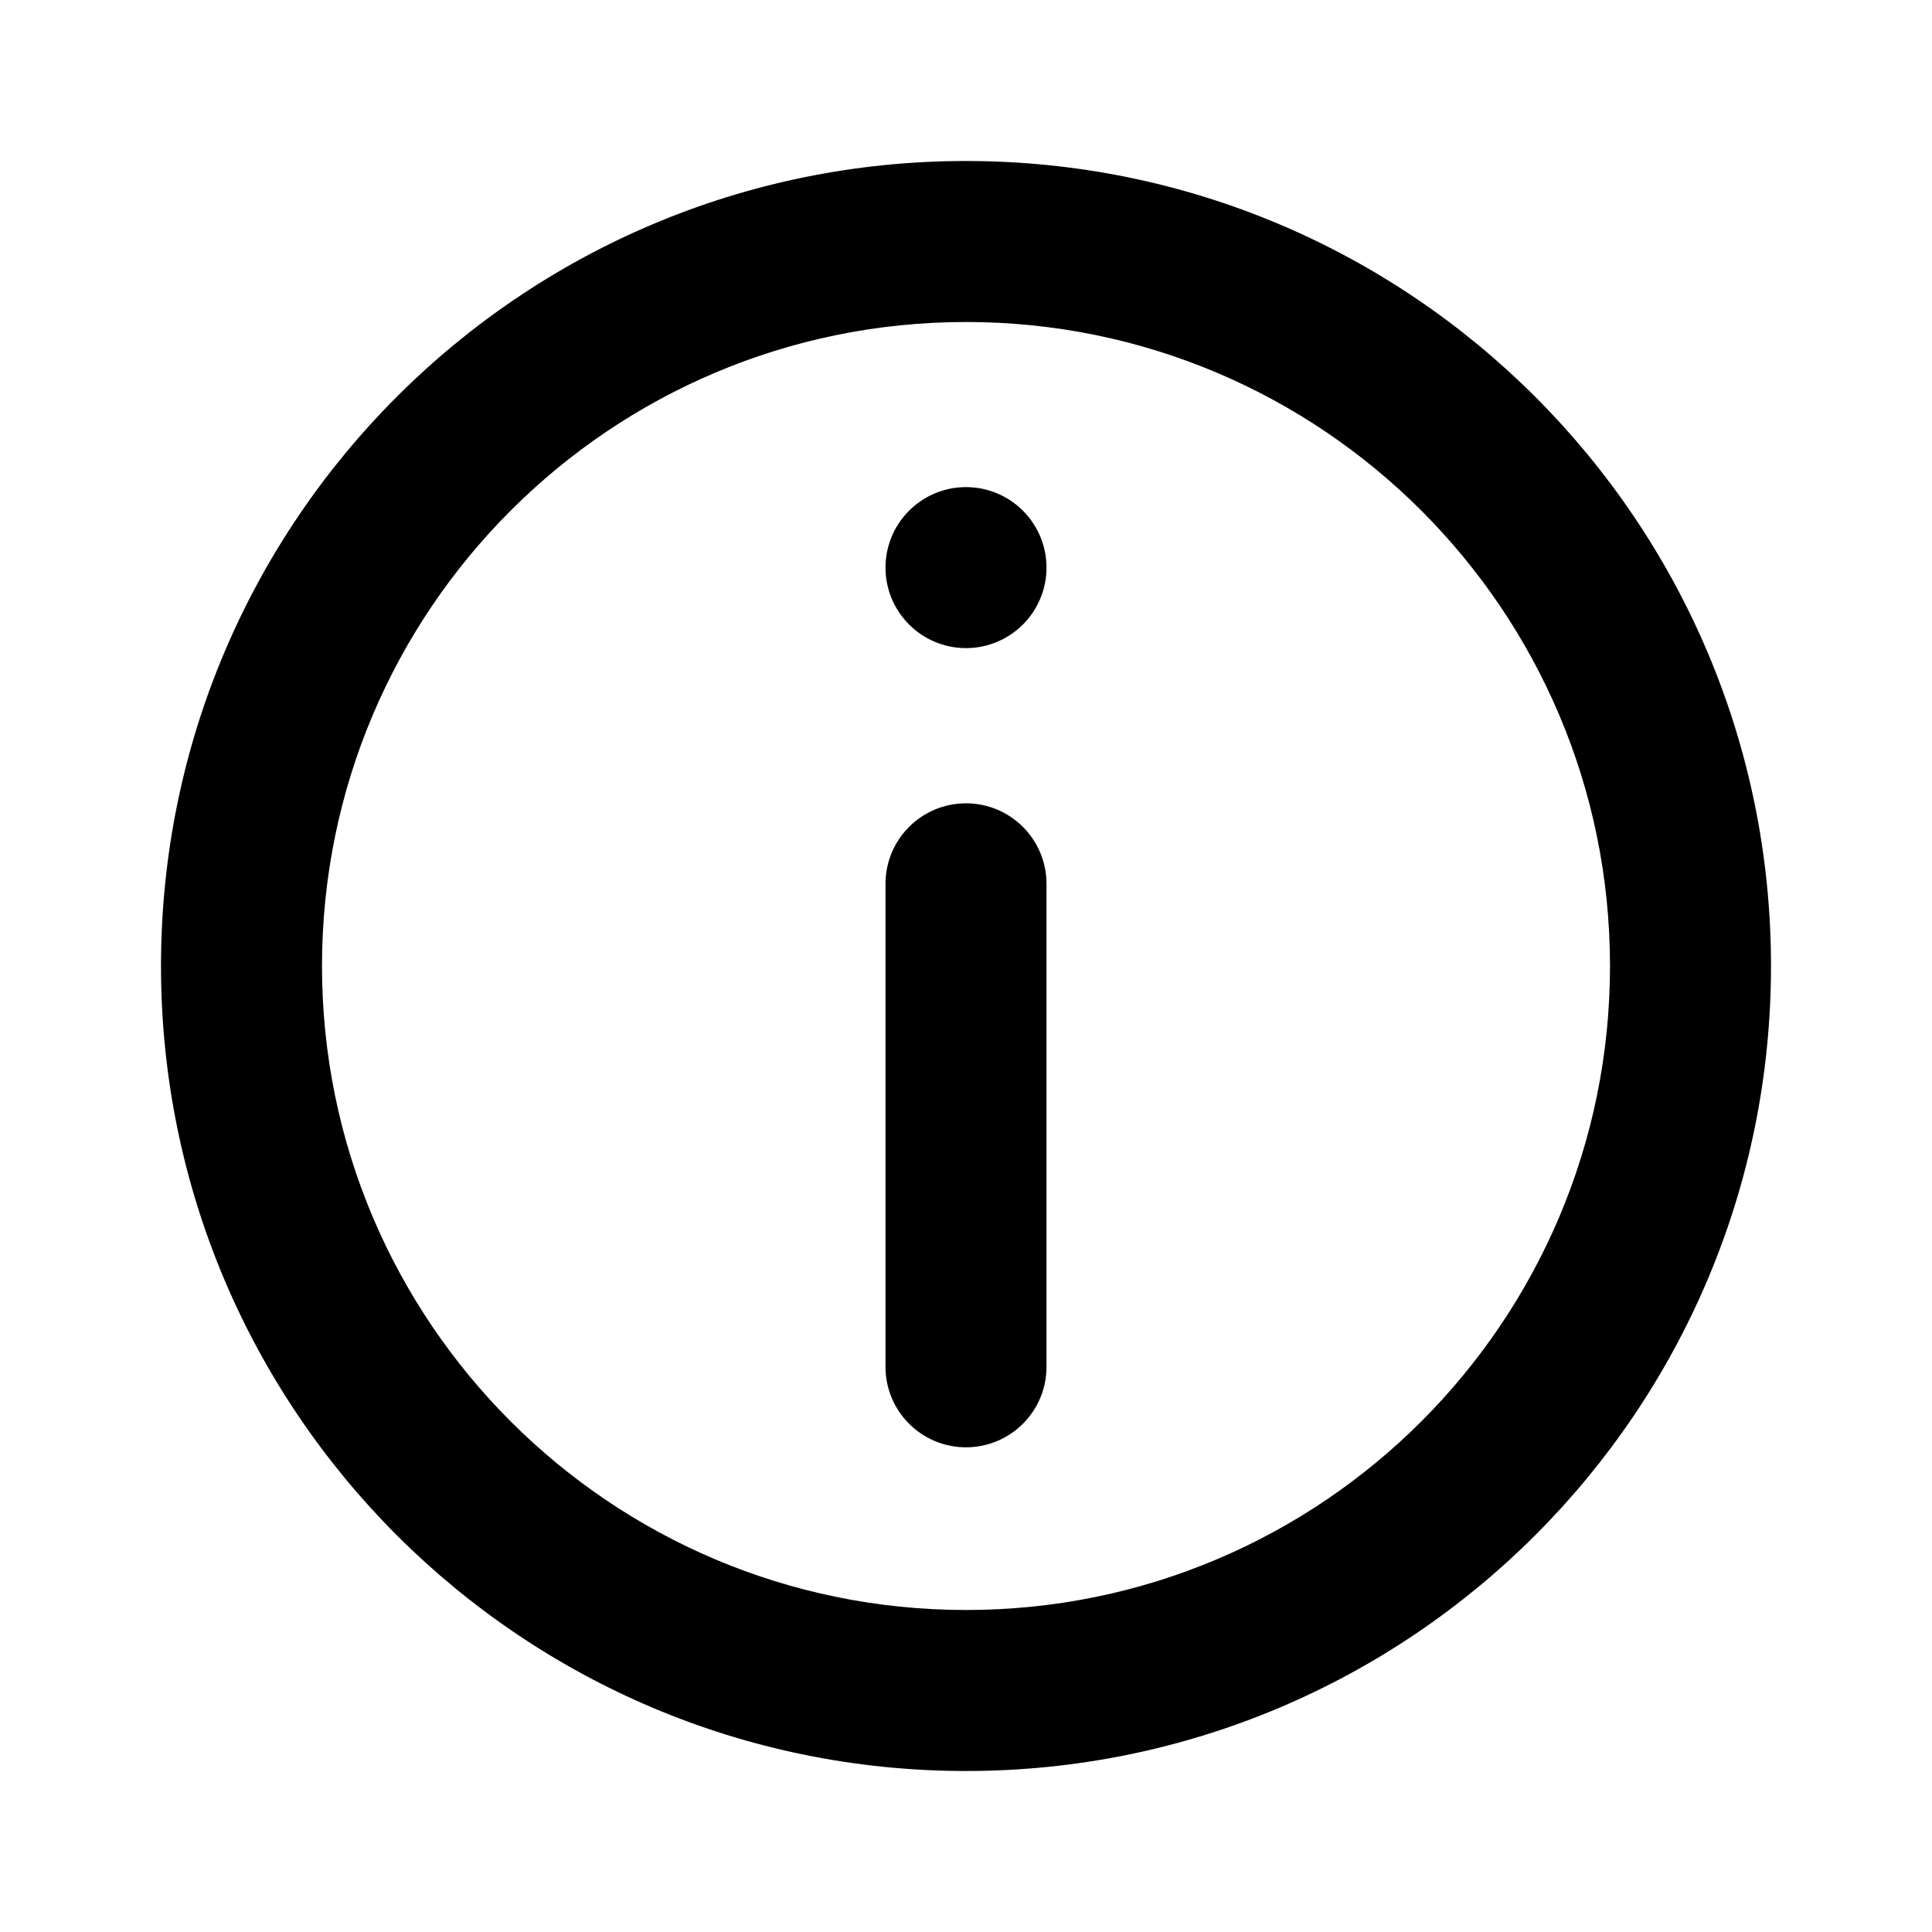
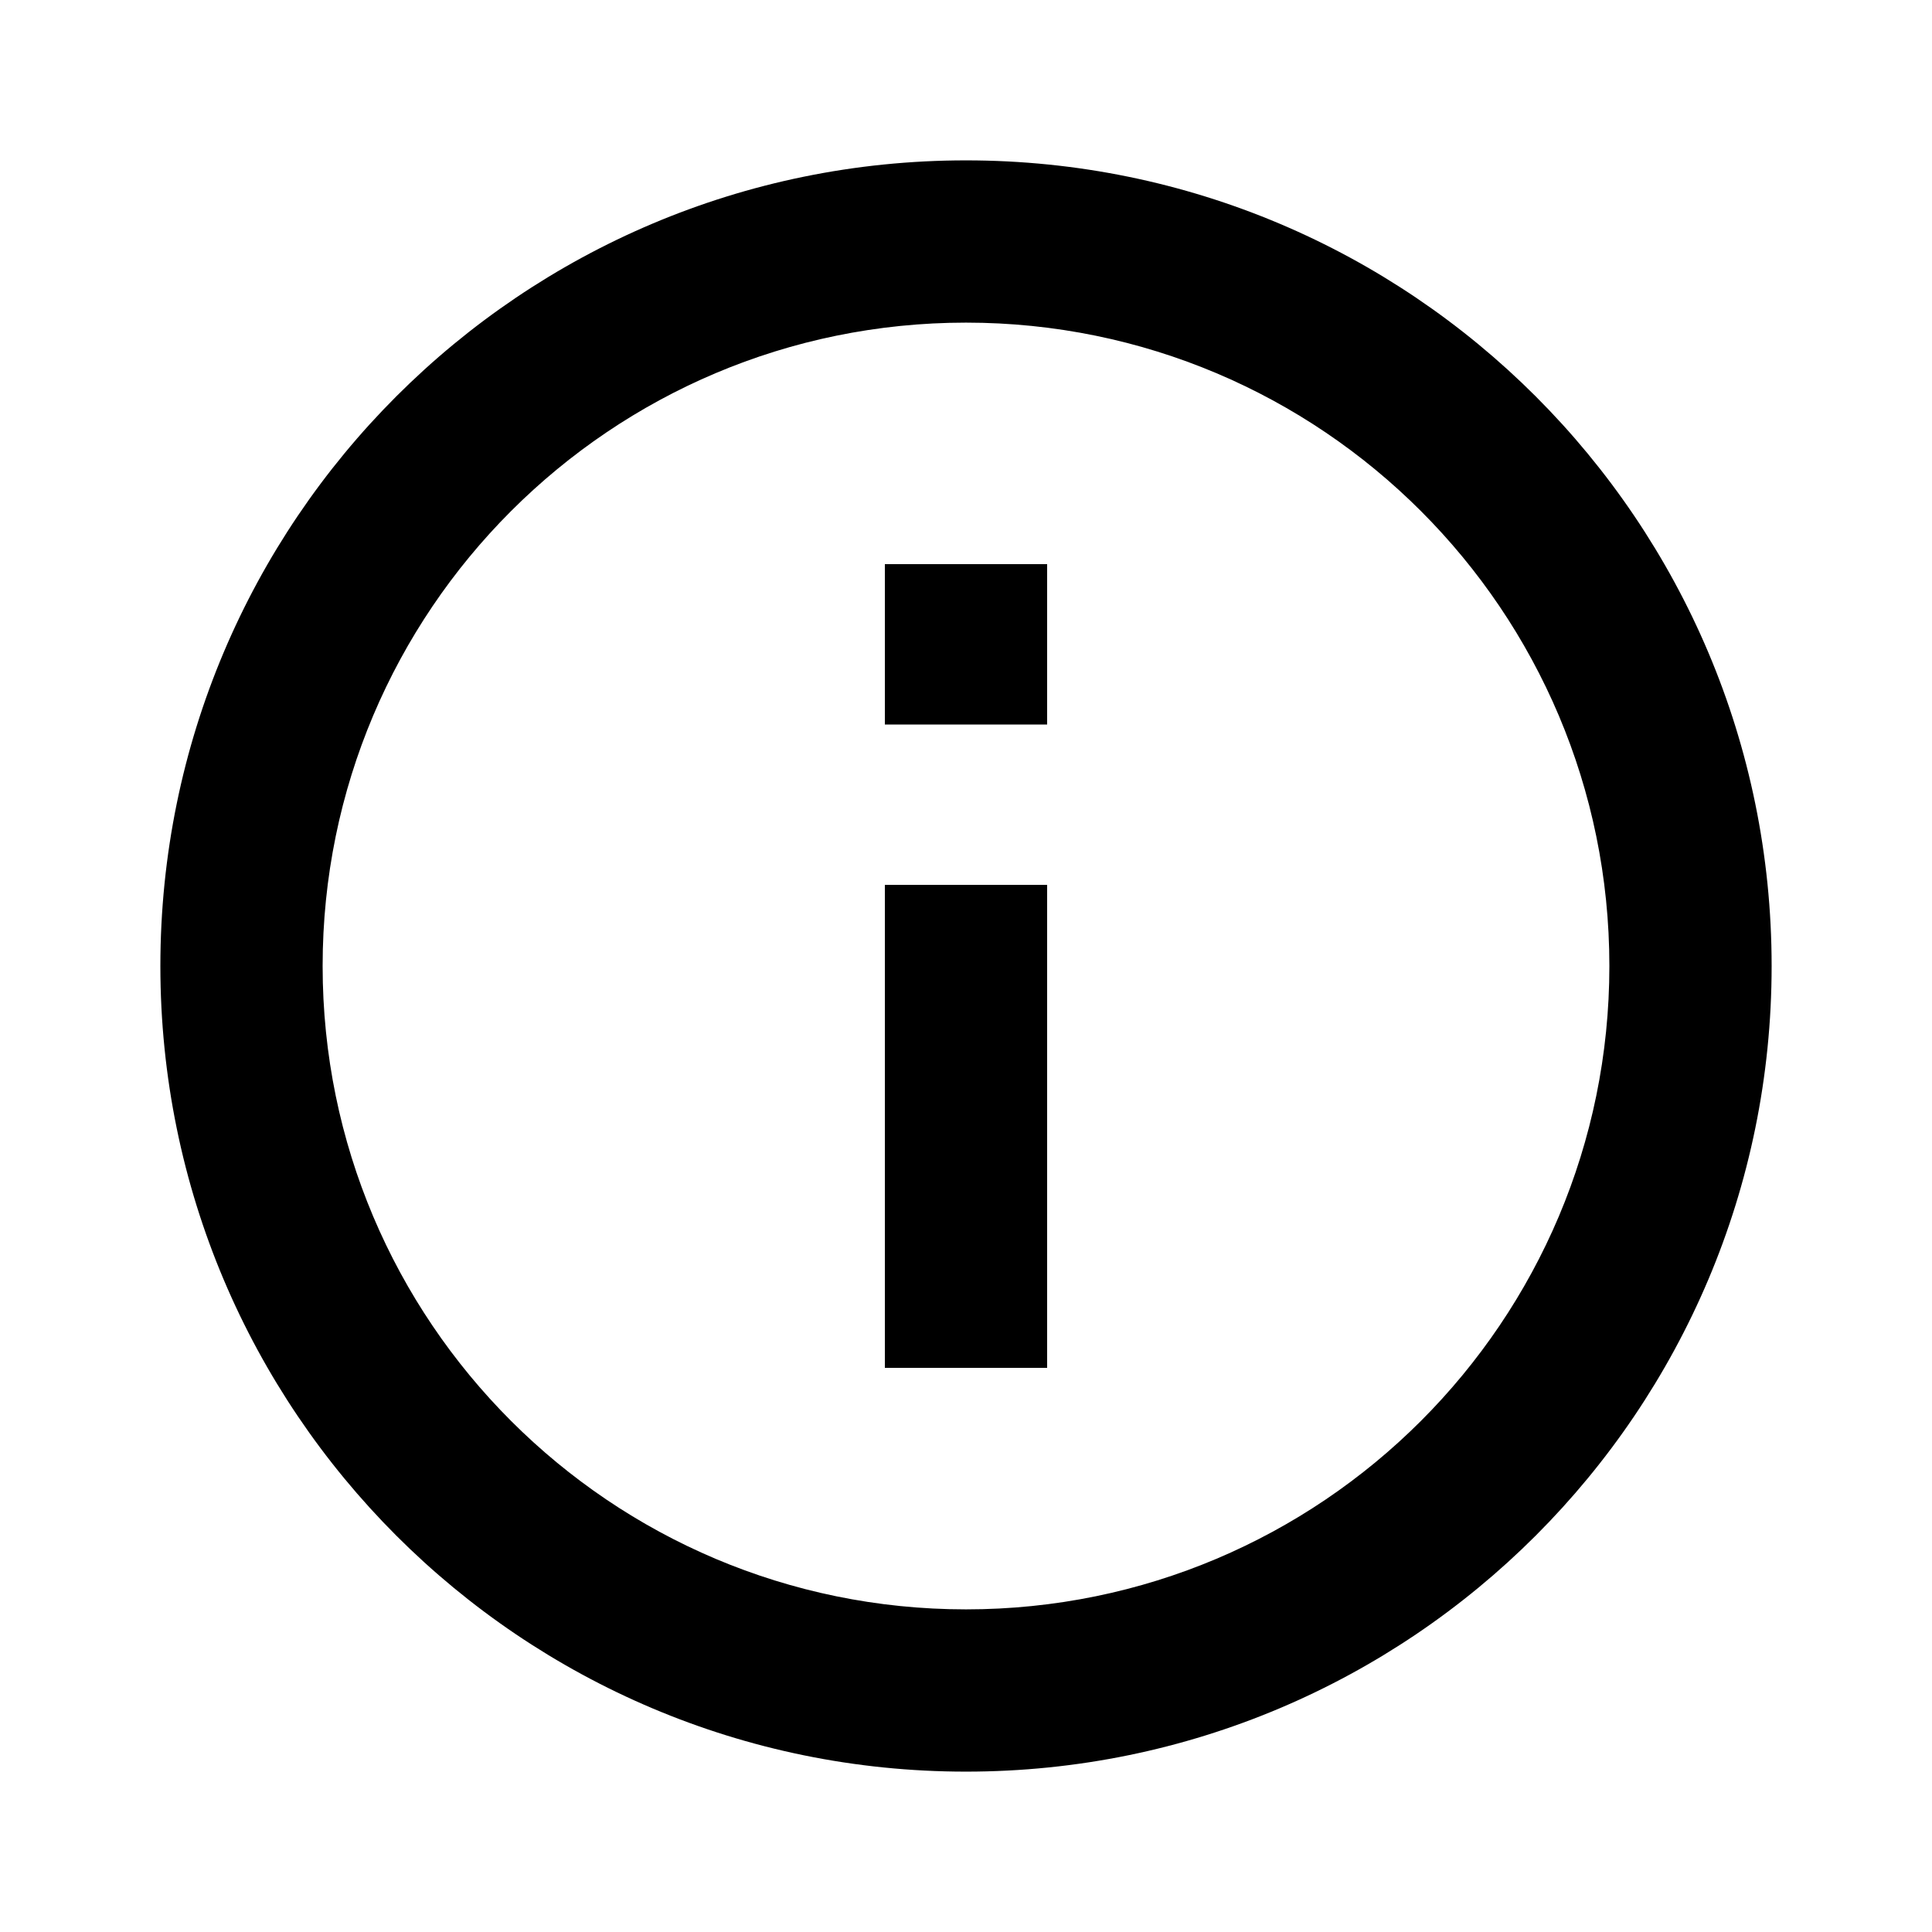
- <svg xmlns="http://www.w3.org/2000/svg" width="24" height="24" viewBox="0 0 24 24" fill="none">
-   <path d="M11 10.979C11 10.427 11.448 9.979 12 9.979C12.552 9.979 13 10.427 13 10.979V16.979C13 17.532 12.552 17.979 12 17.979C11.448 17.979 11 17.532 11 16.979V10.979Z" fill="currentColor" />
-   <path d="M12 6.051C11.448 6.051 11 6.499 11 7.051C11 7.603 11.448 8.051 12 8.051C12.552 8.051 13 7.603 13 7.051C13 6.499 12.552 6.051 12 6.051Z" fill="currentColor" />
-   <path fill-rule="evenodd" clip-rule="evenodd" d="M12 2C6.477 2 2 6.477 2 12C2 17.523 6.477 22 12 22C17.523 22 22 17.523 22 12C22 6.477 17.523 2 12 2ZM4 12C4 16.418 7.582 20 12 20C16.418 20 20 16.418 20 12C20 7.582 16.418 4 12 4C7.582 4 4 7.582 4 12Z" fill="currentColor" />
+ <svg xmlns="http://www.w3.org/2000/svg" viewBox="0 0 1024 1024">
+   <path d="M512 939a427 427 0 110-854 427 427 0 010 854zm0-86a341 341 0 100-682 341 341 0 000 682zm-43-554h86v85h-86v-85zm0 170h86v256h-86V469z" />
</svg>
